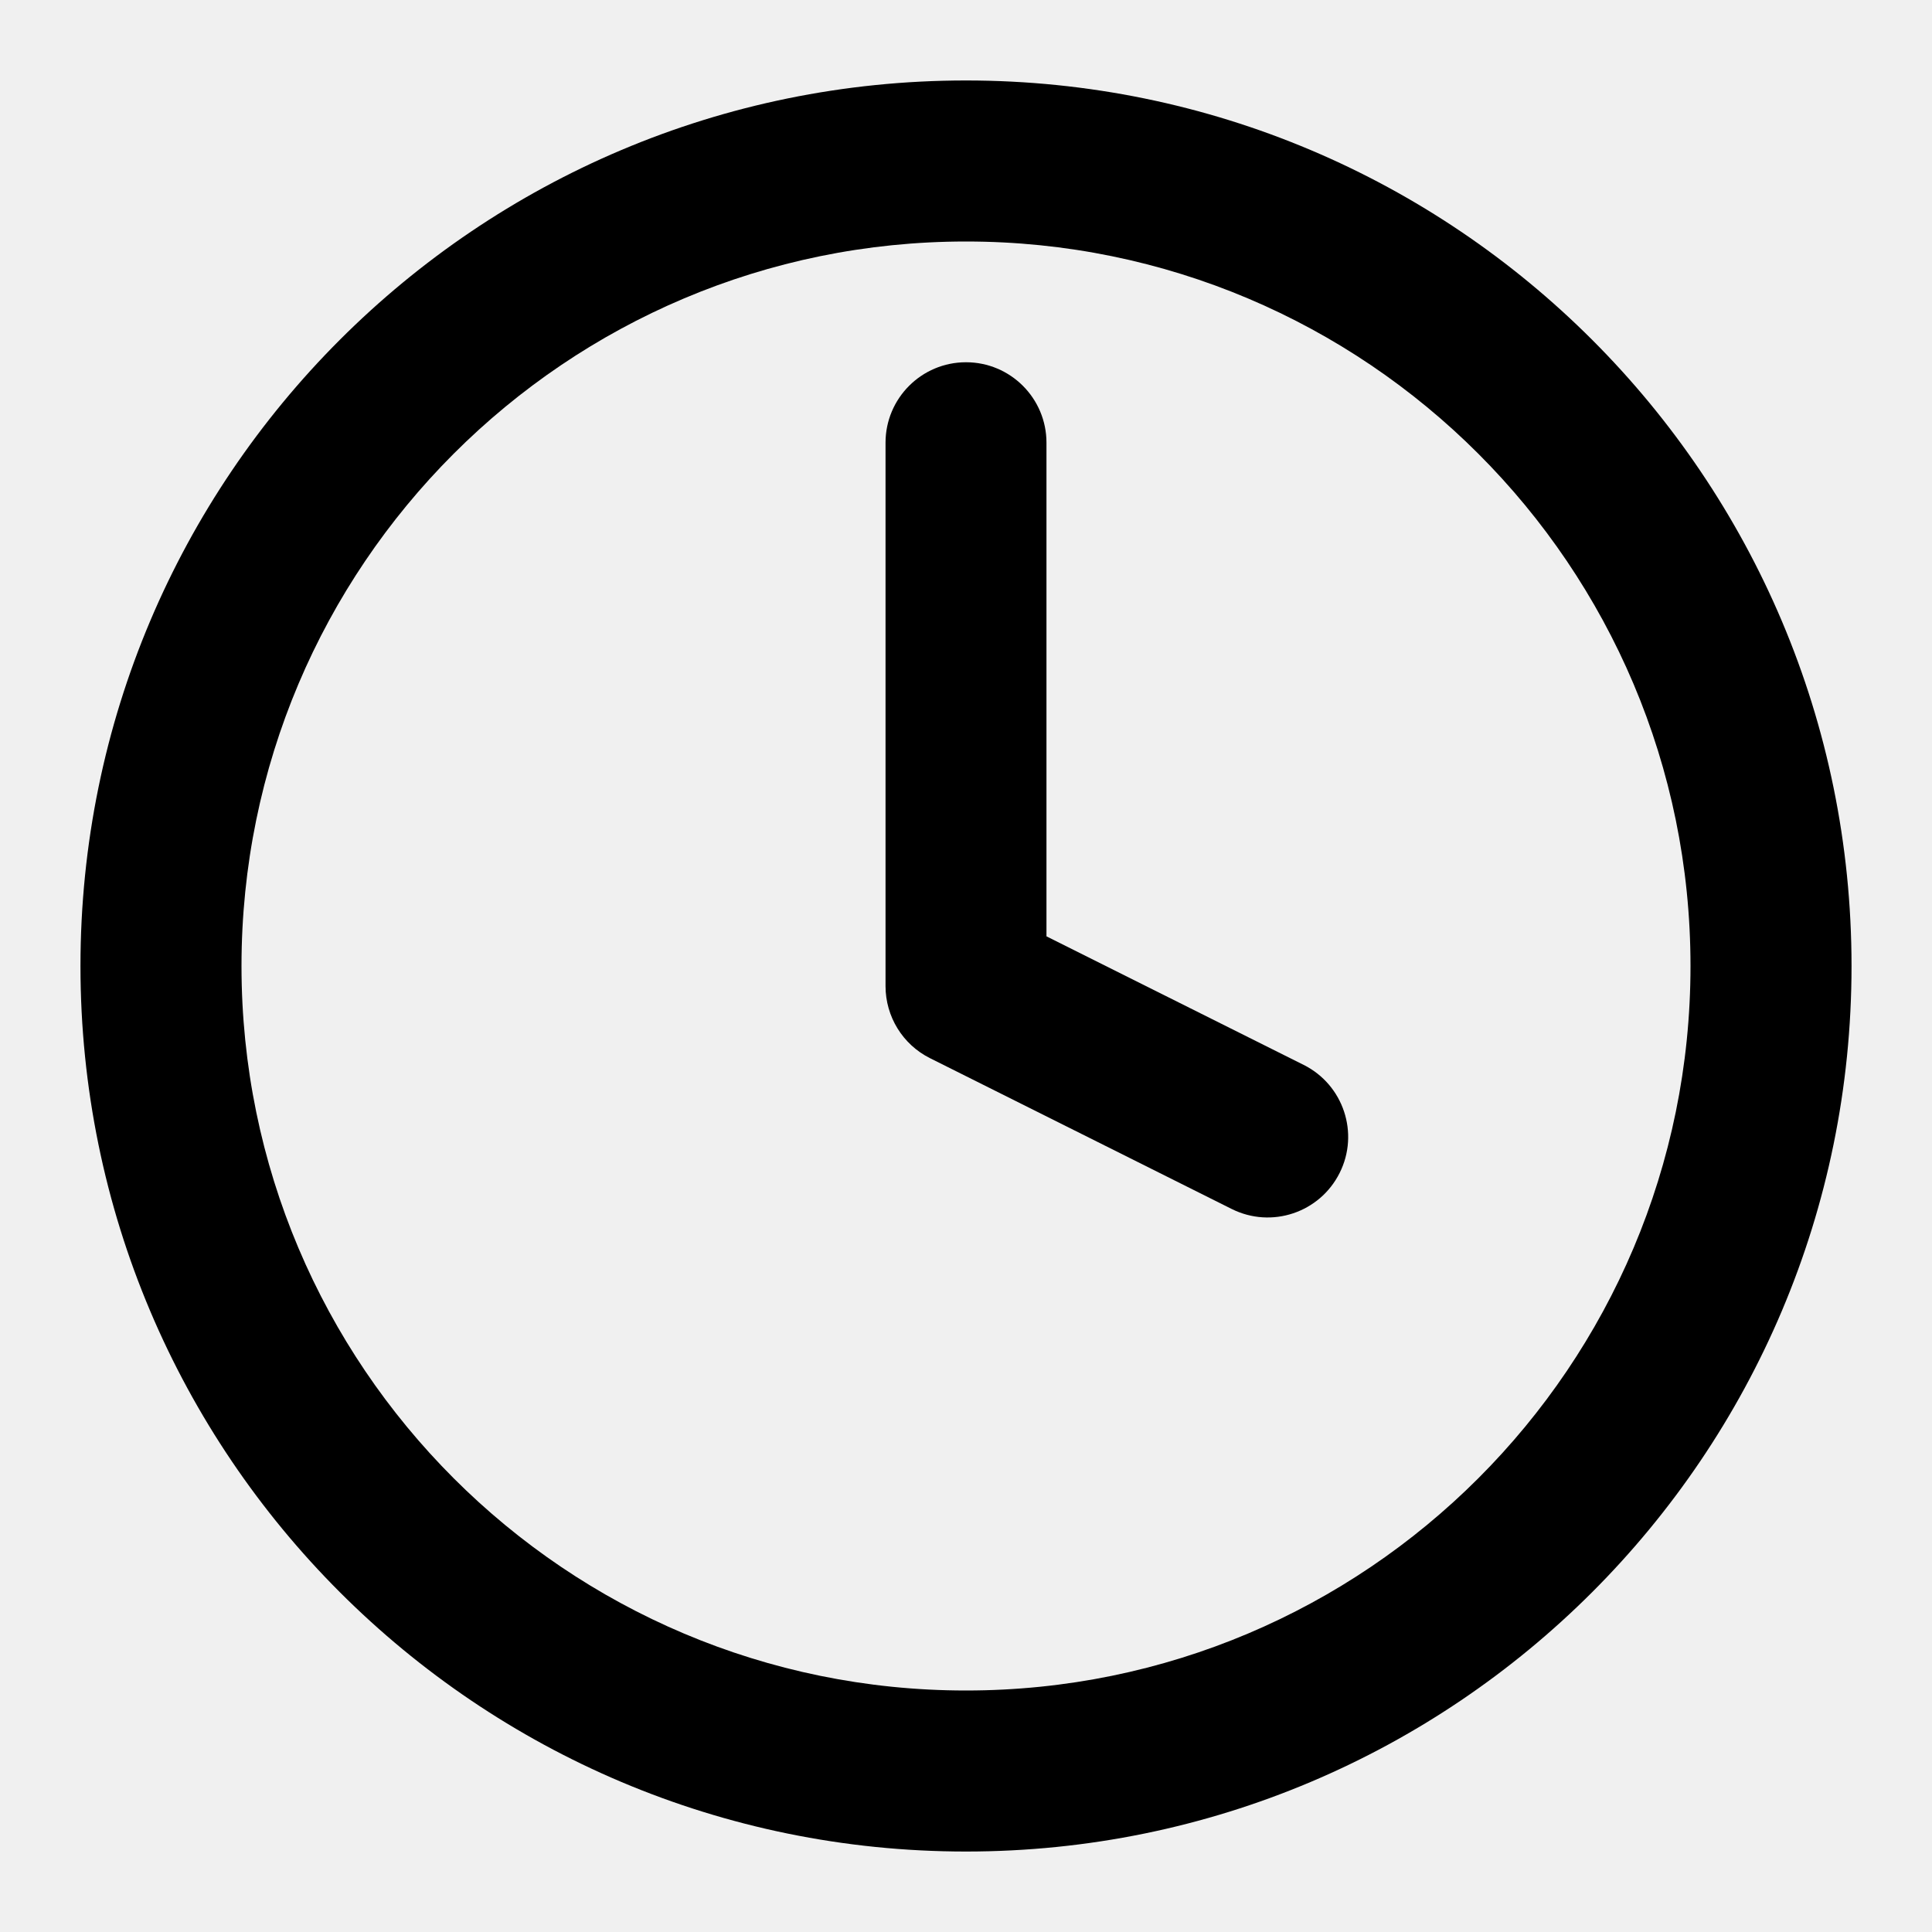
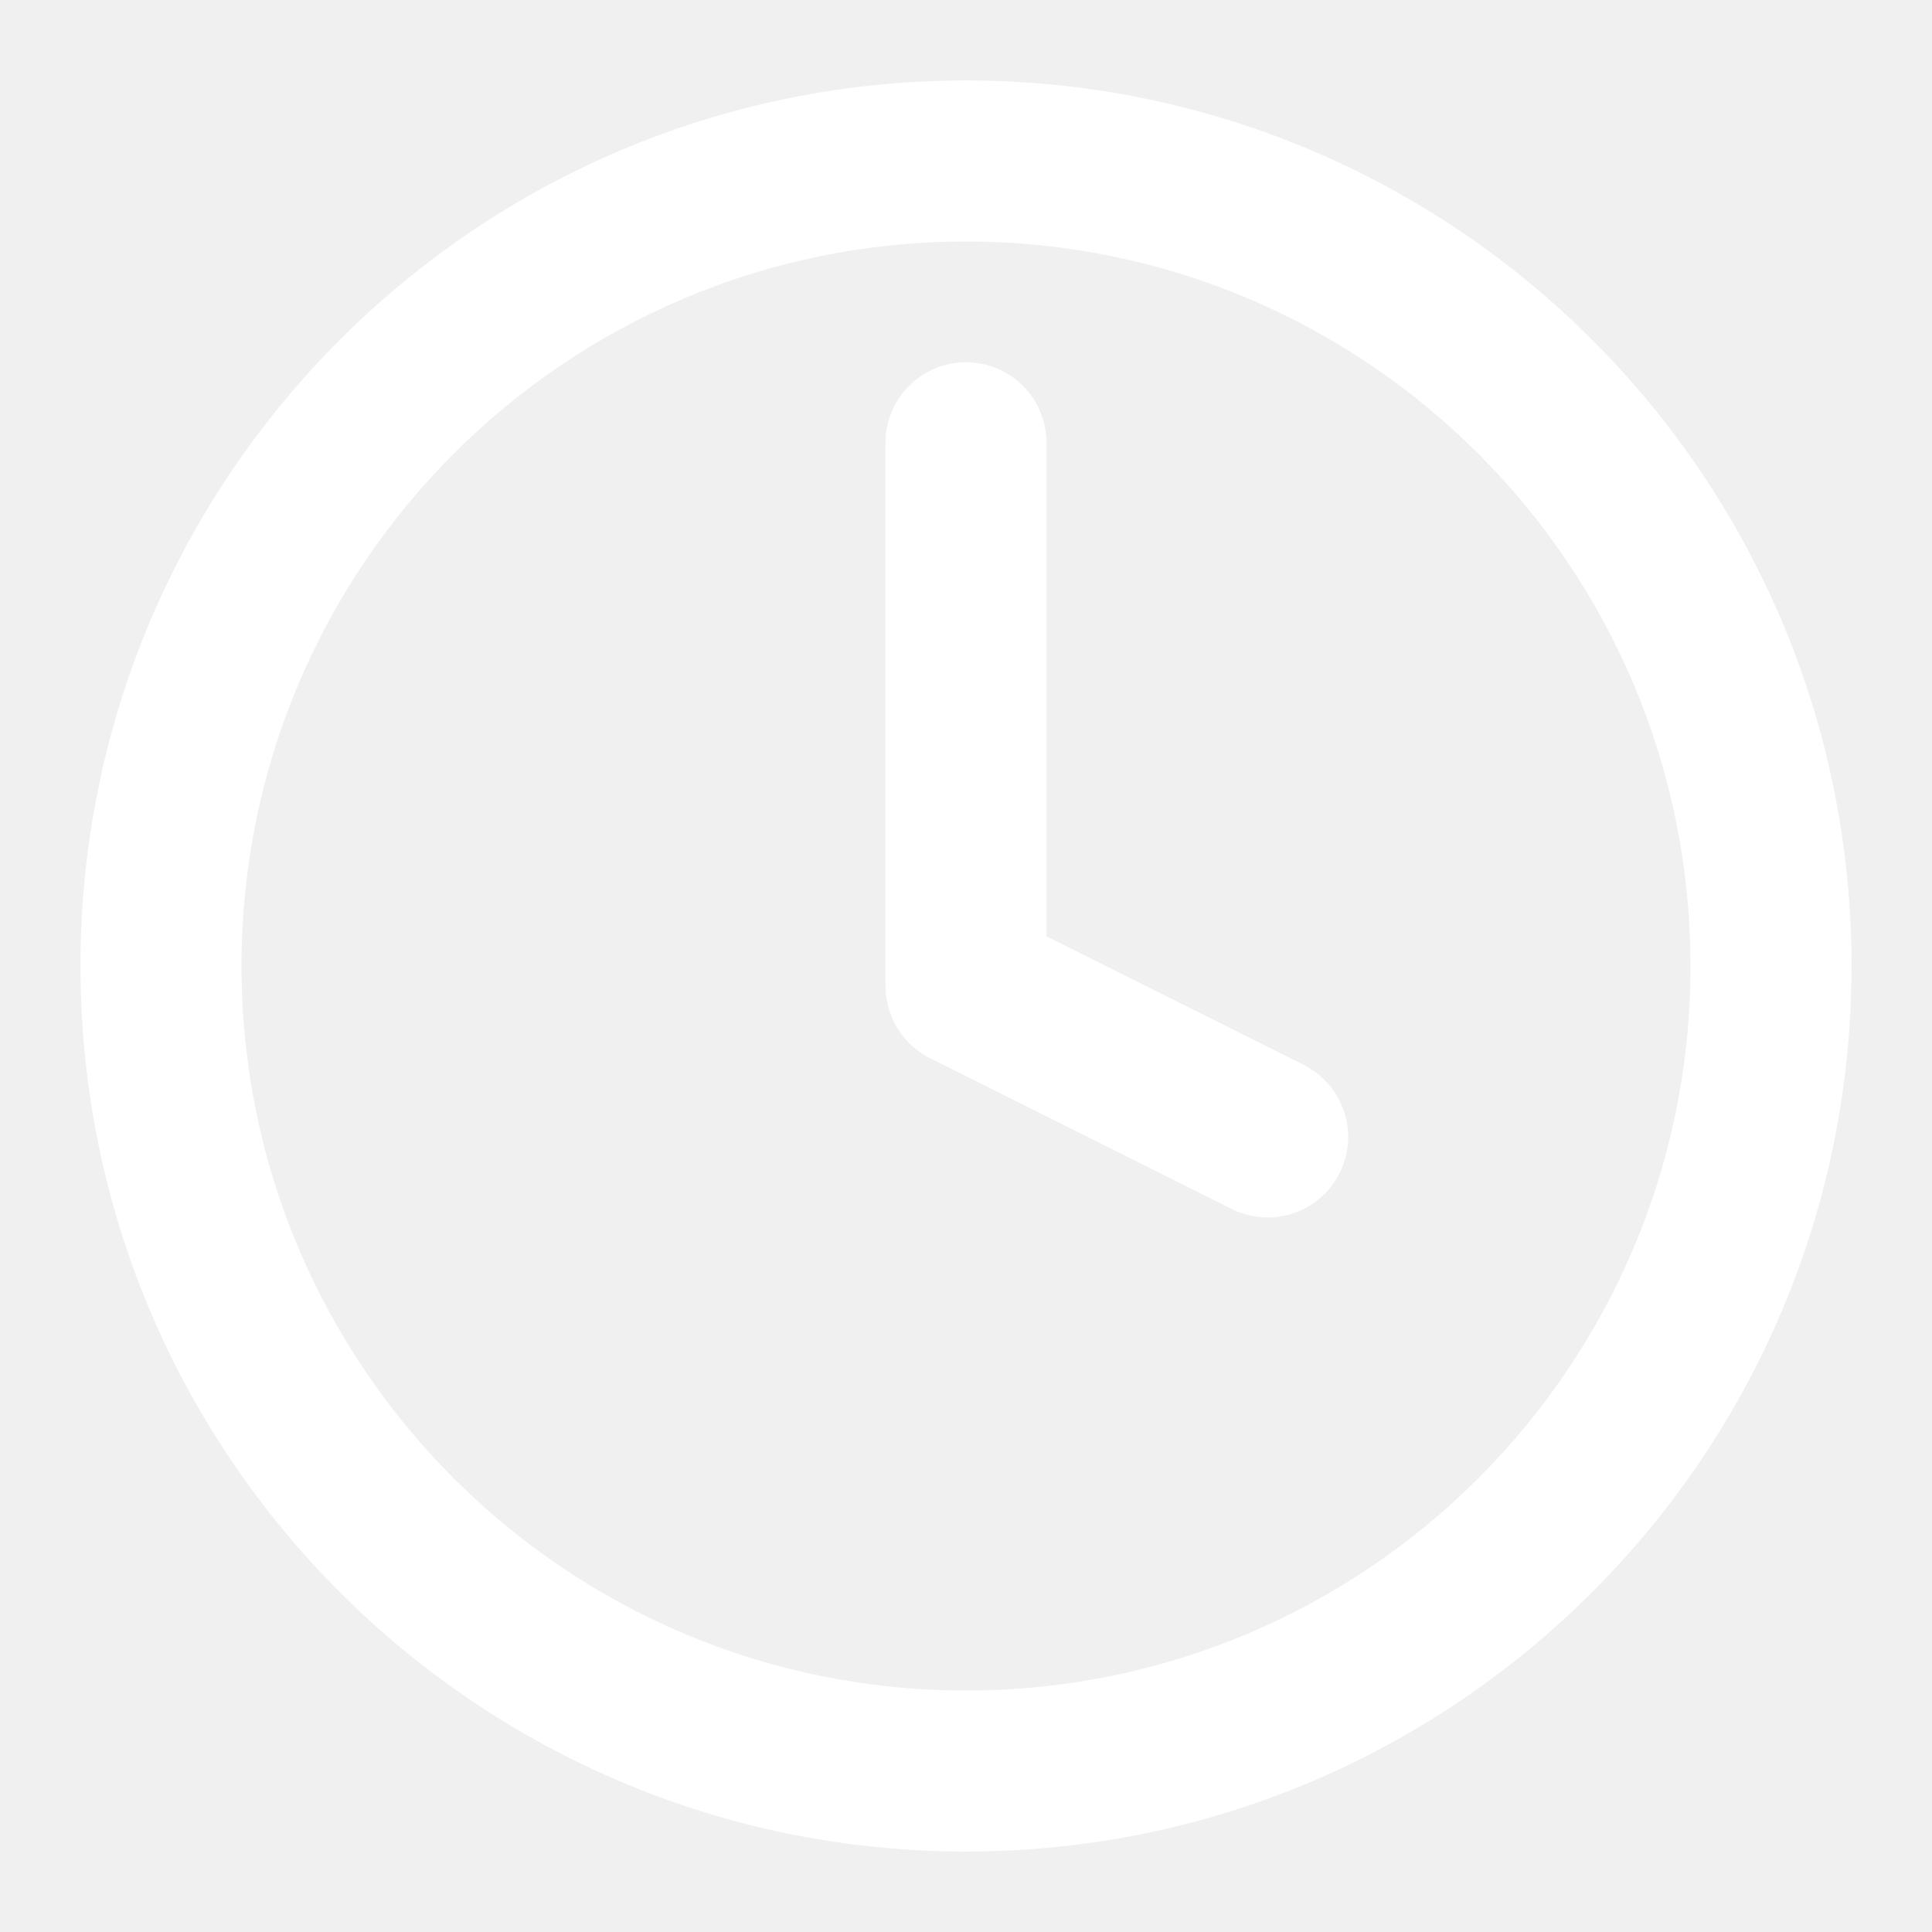
<svg xmlns="http://www.w3.org/2000/svg" width="20px" height="20px" viewBox="0 0 20 20" version="1.1">
  <g id="clock" stroke="none" stroke-width="1" fill="none" fill-rule="evenodd">
-     <g fill="#000000" fill-rule="nonzero">
+     <g fill="white" fill-rule="nonzero">
      <path d="M10,17.5 C14.142,17.5 17.5,14.142 17.5,10 C17.5,5.858 14.142,2.5 10,2.5 C5.858,2.5 2.5,5.858 2.5,10 C2.5,14.142 5.858,17.5 10,17.5 Z M10,19.167 C4.937,19.167 0.833,15.063 0.833,10 C0.833,4.937 4.937,0.833 10,0.833 C15.063,0.833 19.167,4.937 19.167,10 C19.167,15.063 15.063,19.167 10,19.167 Z" id="Oval" />
      <path d="M10.833,9.693 L13.496,11.024 C13.907,11.23 14.074,11.731 13.868,12.142 C13.662,12.554 13.162,12.721 12.75,12.515 L9.627,10.954 C9.345,10.813 9.167,10.524 9.167,10.208 L9.167,4.583 C9.167,4.123 9.54,3.75 10,3.75 C10.46,3.75 10.833,4.123 10.833,4.583 L10.833,9.693 Z" id="Shape" />
    </g>
  </g>
</svg>
